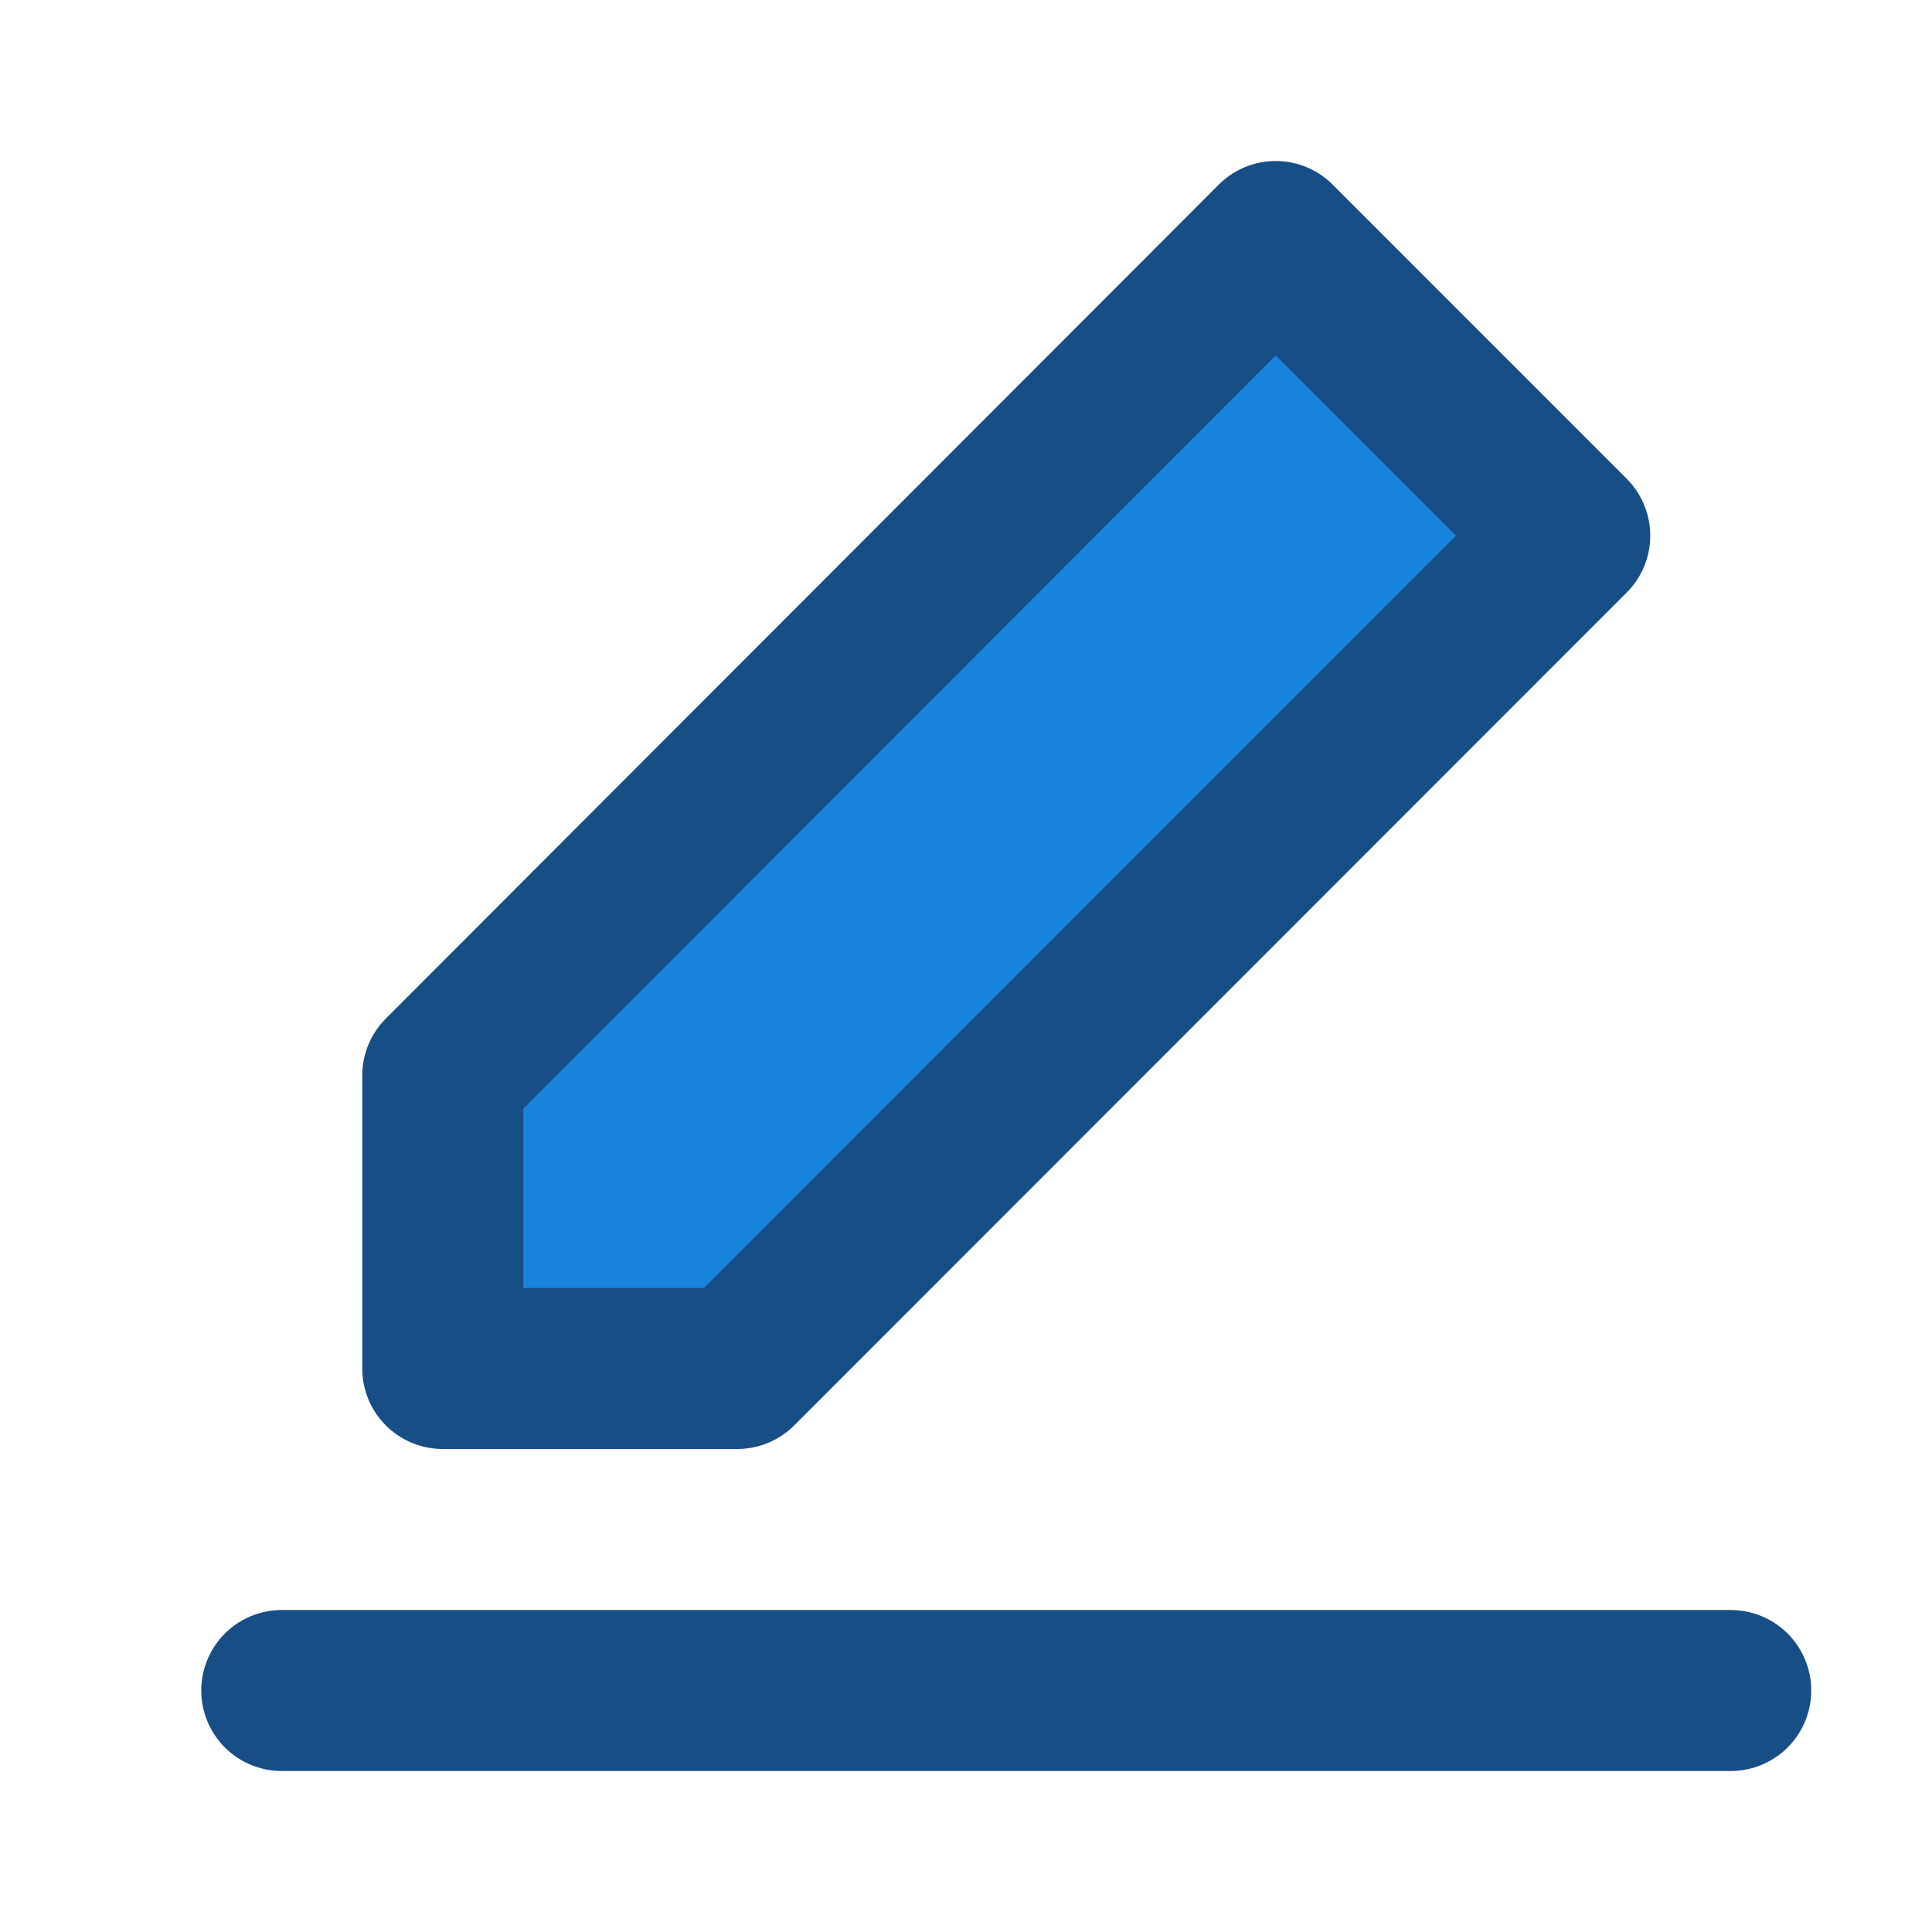
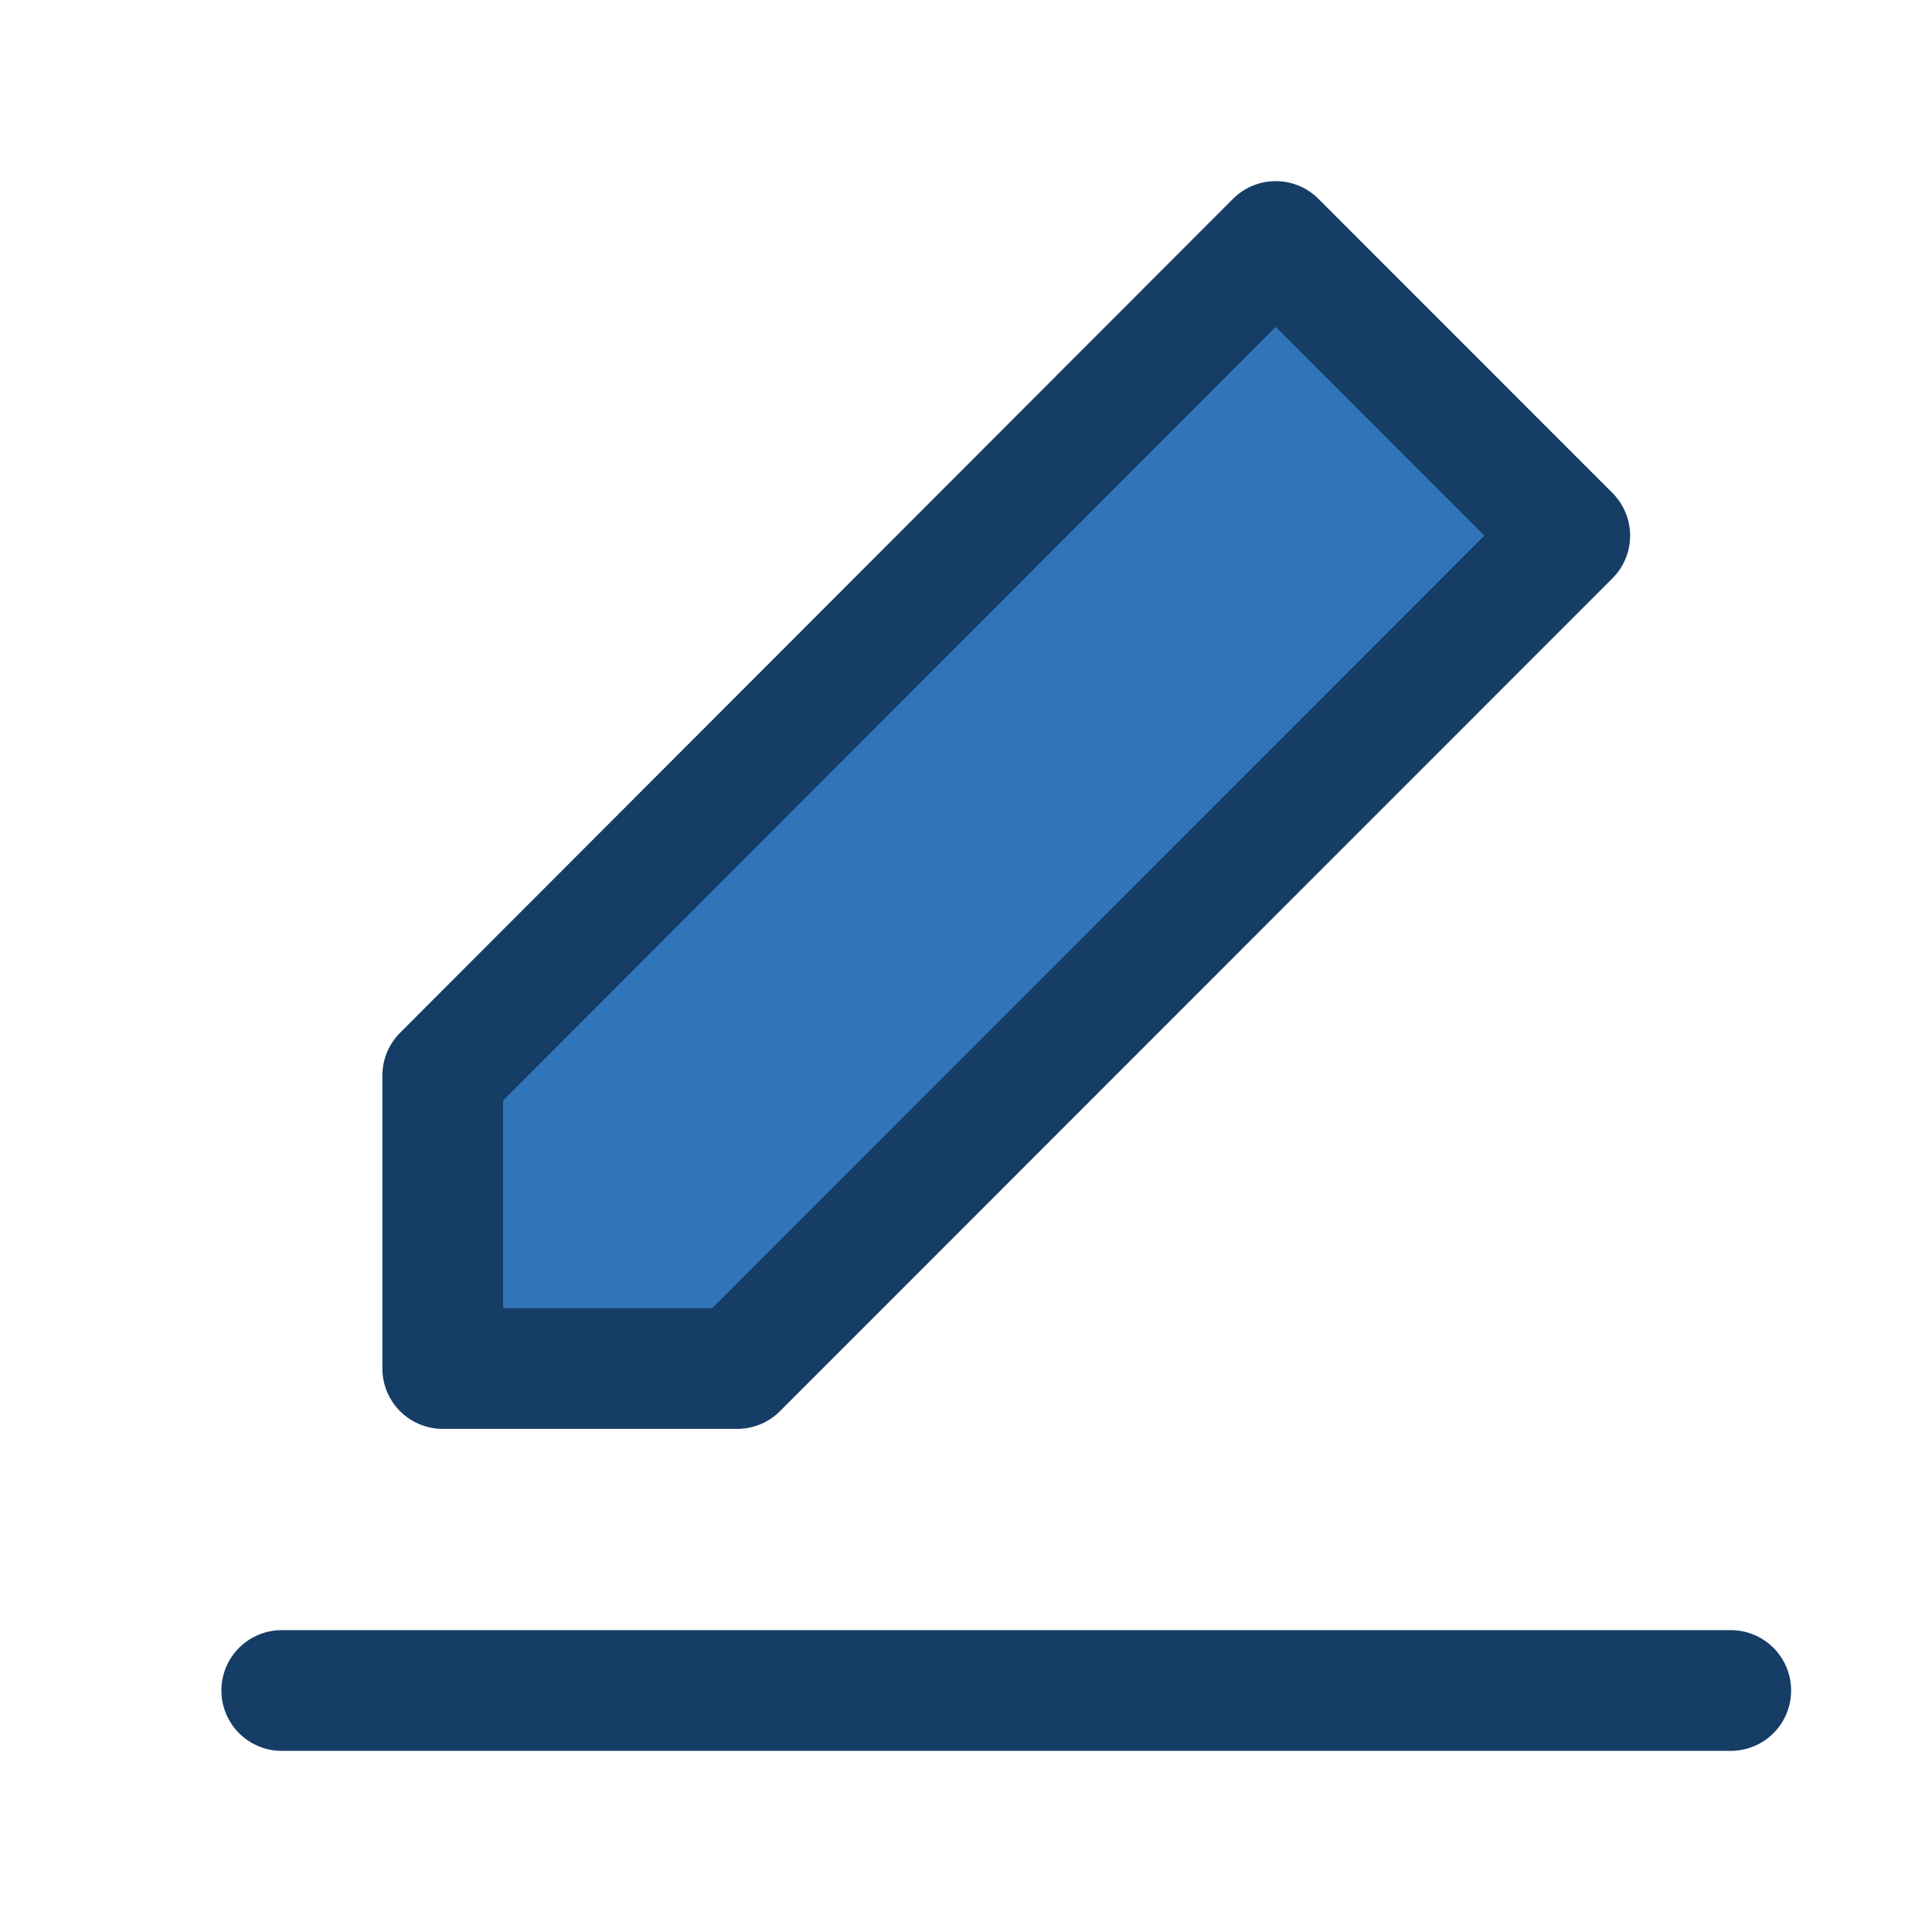
<svg xmlns="http://www.w3.org/2000/svg" width="24" height="24" viewBox="0 0 48 48" fill="none">
-   <path d="M7 42H43" stroke="#174E86" stroke-width="4" stroke-linecap="round" stroke-linejoin="round" />
-   <path d="M11 26.72V34H18.317L39 13.308L31.695 6L11 26.72Z" fill="#1884DC" stroke="#174E86" stroke-width="4" stroke-linejoin="round" />
+   <path d="M7 42H43" stroke="#153D66" stroke-width="3" stroke-linecap="round" stroke-linejoin="round" />
+   <path d="M11 26.72V34H18.317L39 13.308L31.695 6L11 26.72Z" fill="#3175B9" stroke="#153D66" stroke-width="3" stroke-linejoin="round" />
</svg>
